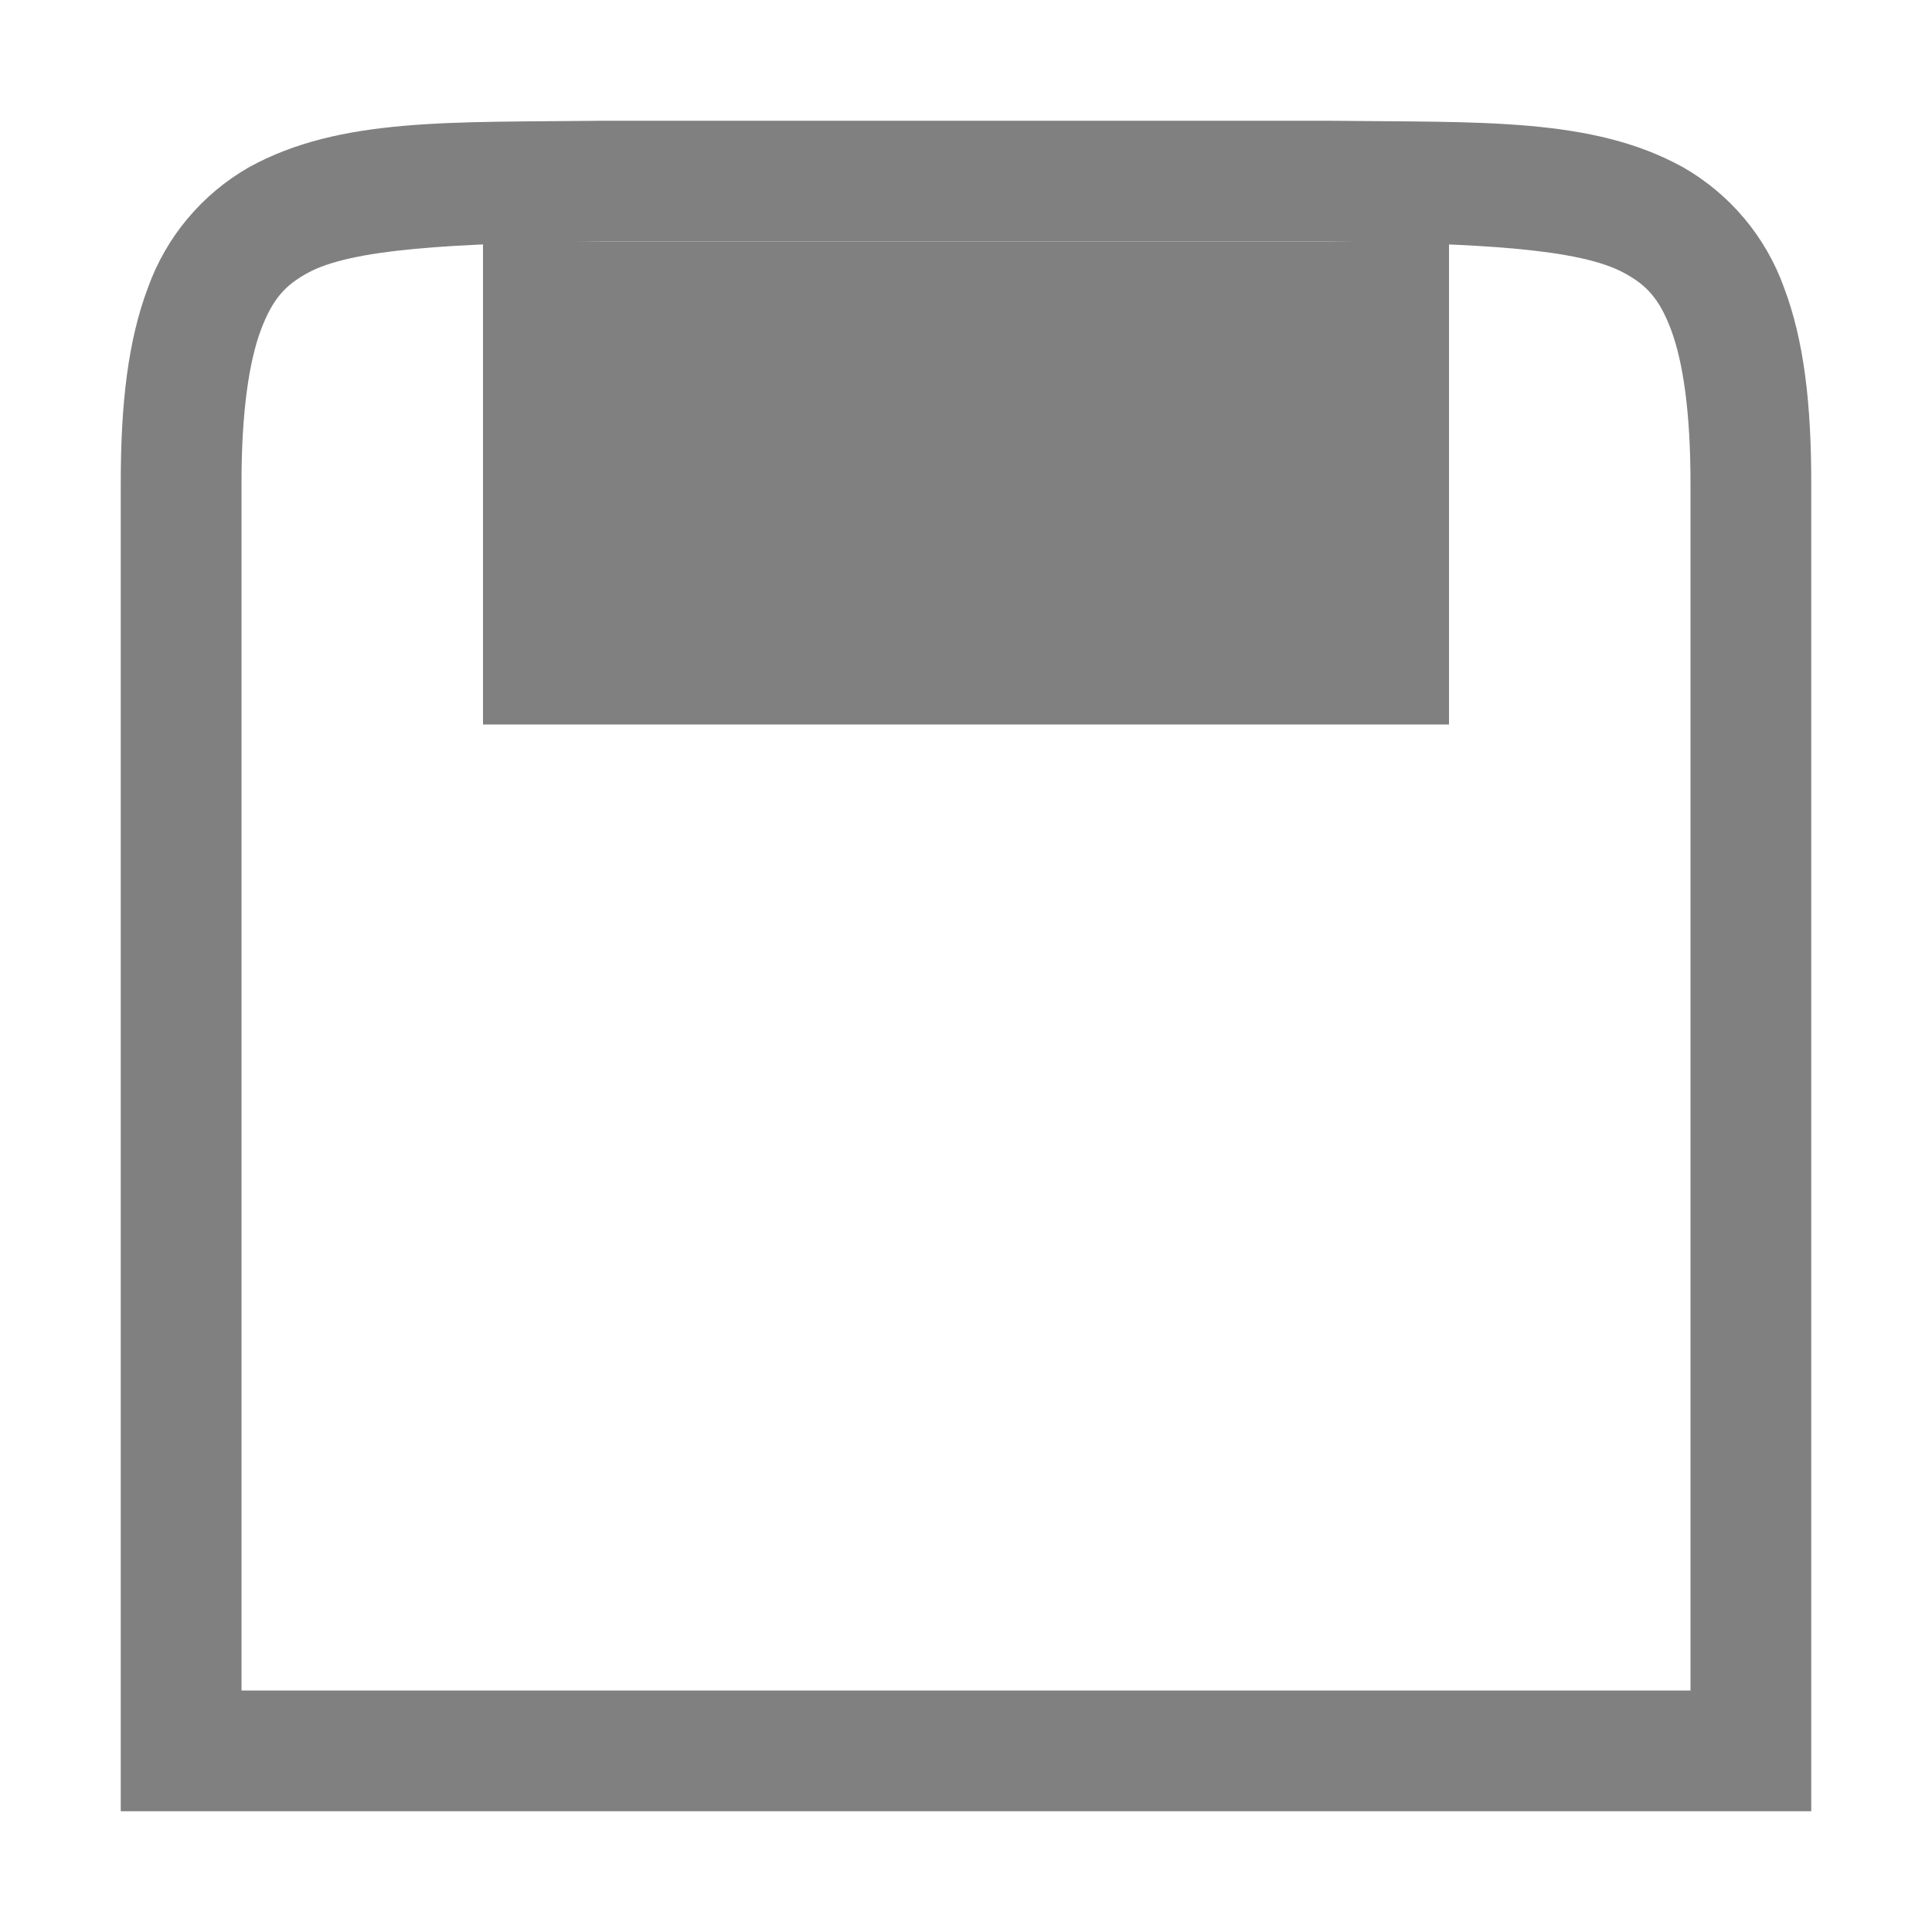
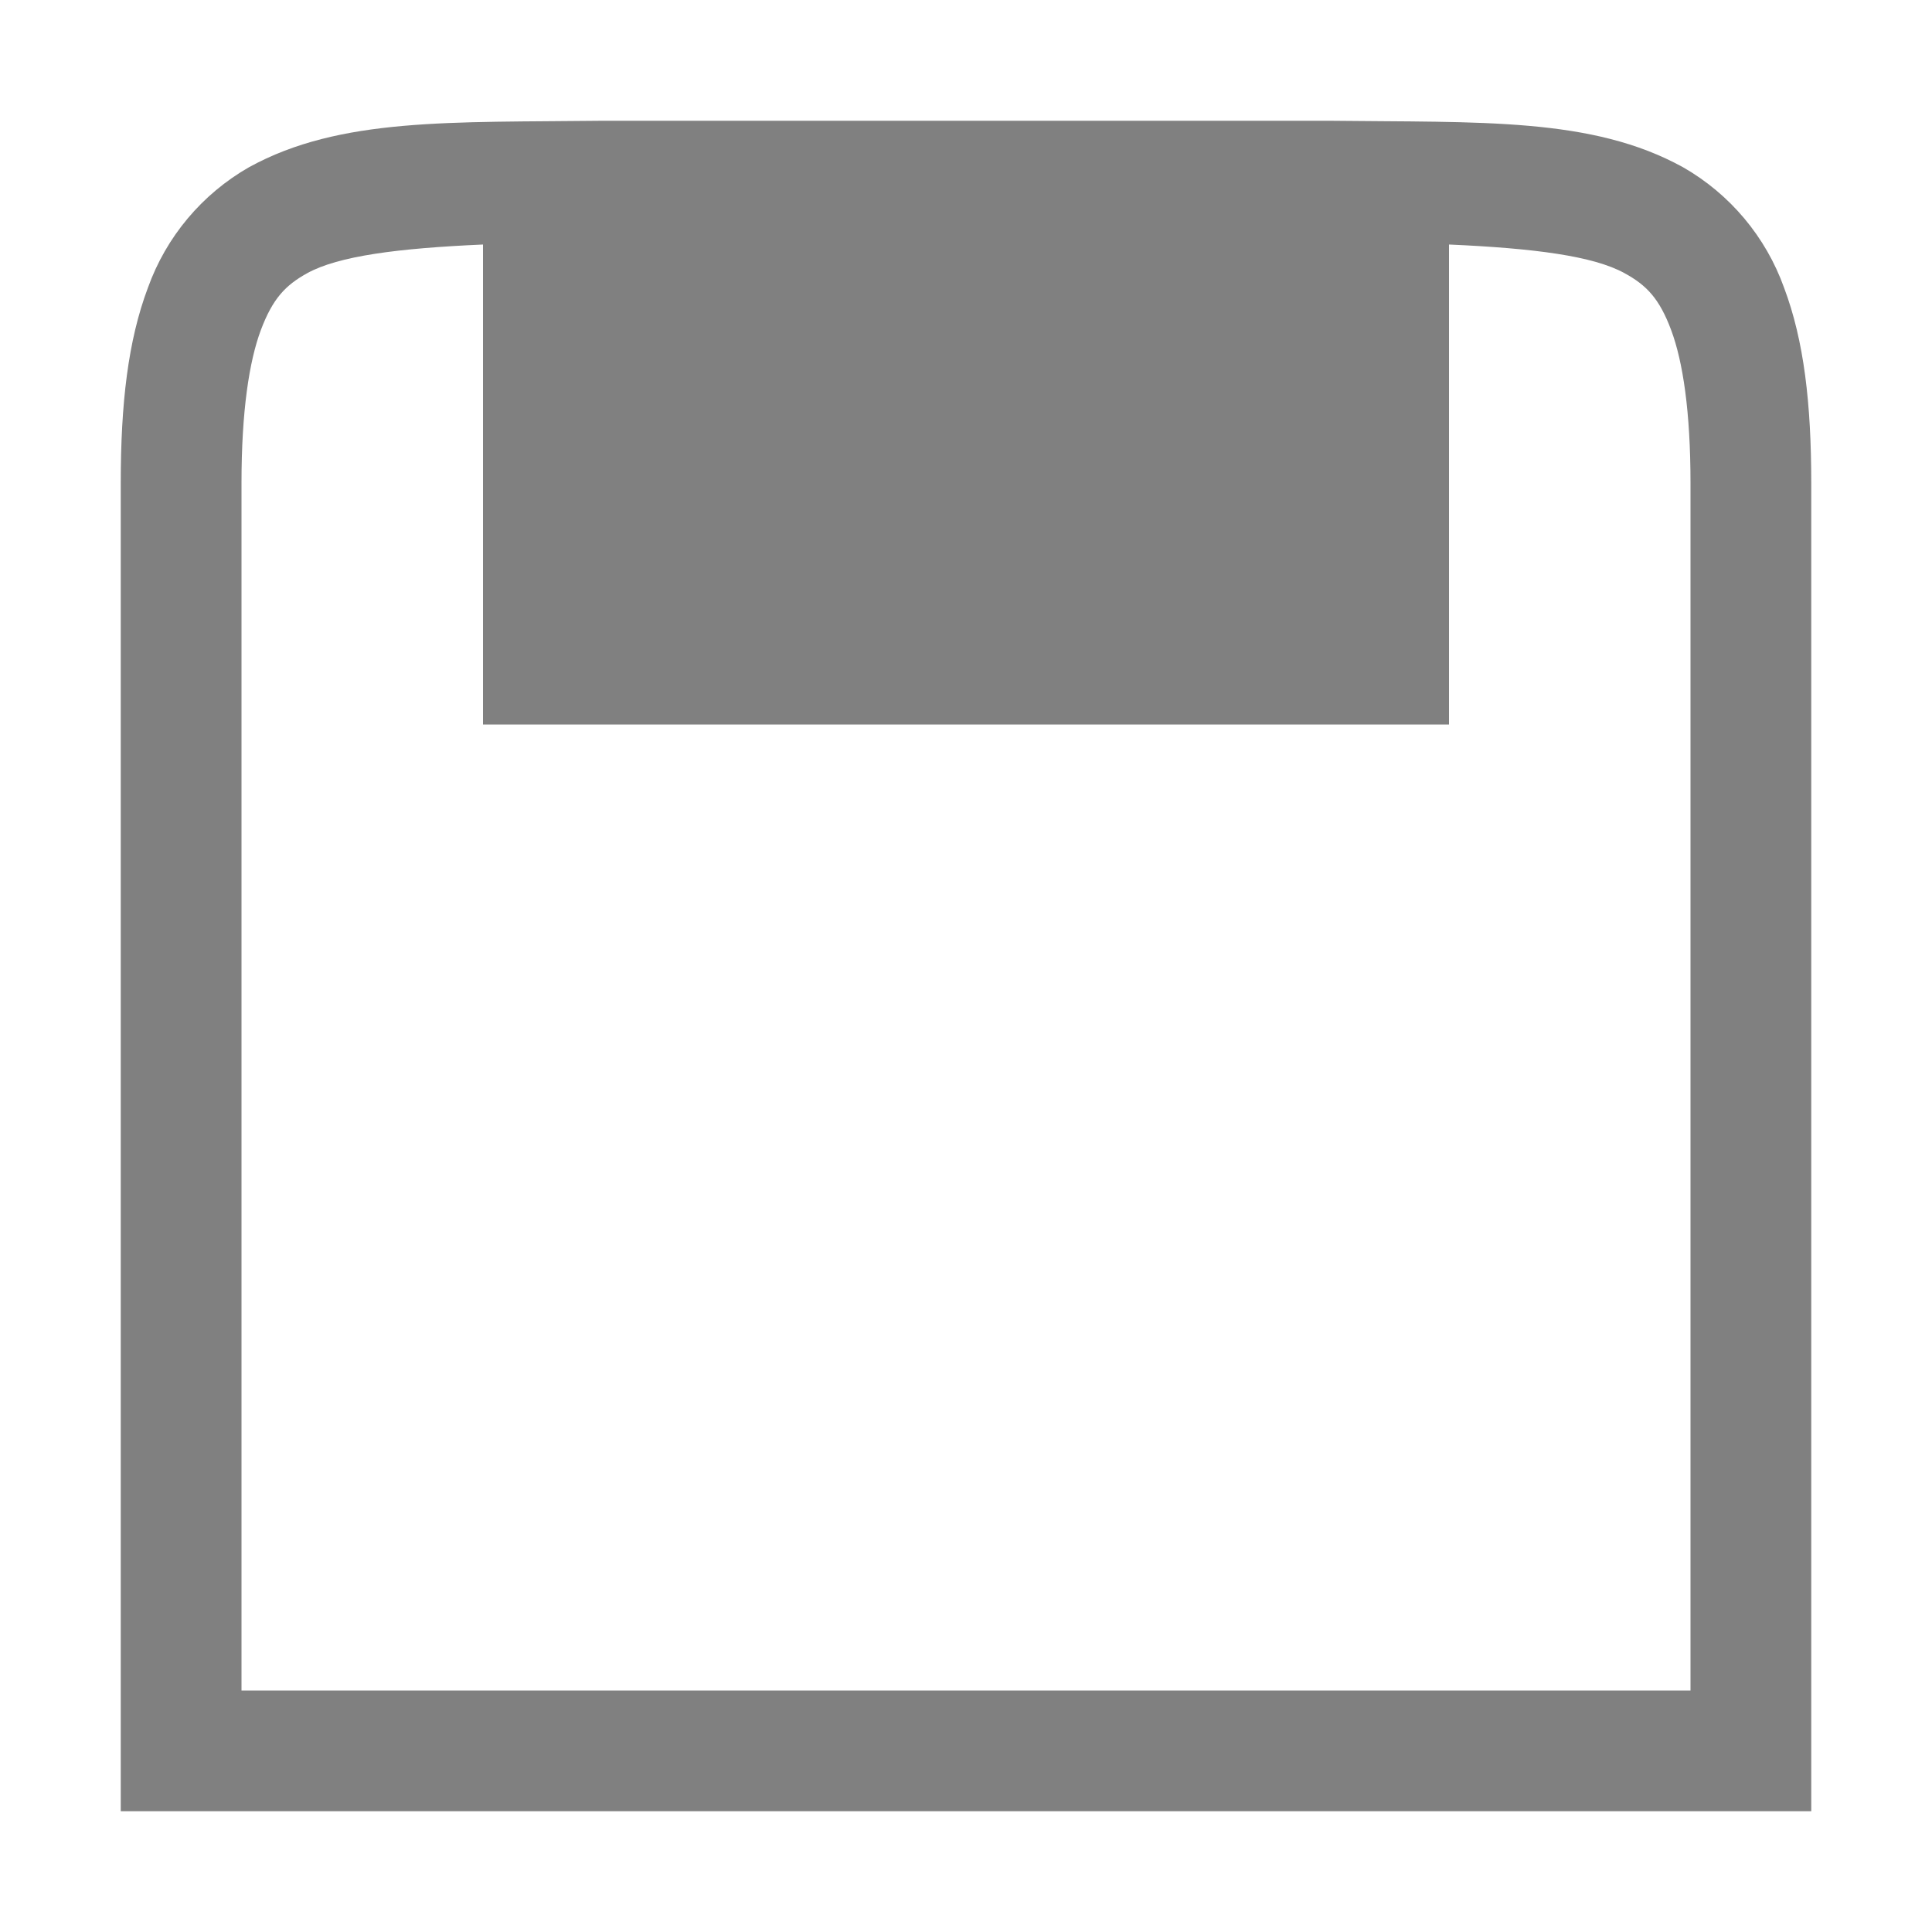
- <svg xmlns="http://www.w3.org/2000/svg" height="16" width="16">
-   <g transform="translate(-372 -160)" fill="gray">
-     <path d="M376.994 161c-1.258.015-2.179-.03-2.932.385a1.88 1.88 0 0 0-.837.998c-.165.438-.225.96-.225 1.617v11h14v-11c0-.658-.06-1.179-.225-1.617a1.88 1.88 0 0 0-.837-.998c-.753-.416-1.674-.37-2.932-.385H376.998zm.006 1h6c1.259.015 2.087.06 2.453.262.184.1.29.212.387.472.097.26.16.674.16 1.266v10h-12v-10c0-.592.063-1.006.16-1.266.098-.26.202-.371.385-.472.366-.202 1.196-.247 2.455-.262z" style="line-height:normal;font-variant-ligatures:normal;font-variant-position:normal;font-variant-caps:normal;font-variant-numeric:normal;font-variant-alternates:normal;font-feature-settings:normal;text-indent:0;text-align:start;text-decoration-line:none;text-decoration-style:solid;text-decoration-color:#000;text-transform:none;text-orientation:mixed;shape-padding:0;isolation:auto;mix-blend-mode:normal;marker:none" color="#000" font-weight="400" font-family="sans-serif" white-space="normal" overflow="visible" />
-     <rect height="4" width="8" x="376" y="162" />
-   </g>
+ <svg xmlns="http://www.w3.org/2000/svg" height="16" width="16" version="1.1" id="svg8">
+   <defs id="defs12" />
+   <path id="path2" style="line-height:normal;font-variant-ligatures:normal;font-variant-position:normal;font-variant-caps:normal;font-variant-numeric:normal;font-variant-alternates:normal;font-feature-settings:normal;text-indent:0;text-align:start;text-decoration-line:none;text-decoration-style:solid;text-decoration-color:#000000;text-transform:none;text-orientation:mixed;shape-padding:0;isolation:auto;mix-blend-mode:normal;fill:#808080;marker:none" d="M 4.994 1 C 3.736 1.015 2.816 0.97 2.062 1.385 A 1.88 1.88 0 0 0 1.225 2.383 C 1.06 2.821 1 3.343 1 4 L 1 15 L 15 15 L 15 4 C 15 3.342 14.94 2.821 14.775 2.383 A 1.88 1.88 0 0 0 13.938 1.385 C 13.184 0.969 12.264 1.015 11.006 1 L 4.998 1 L 4.994 1 z M 4 2.025 L 4 6 L 12 6 L 12 2.025 C 12.704 2.056 13.196 2.12 13.453 2.262 C 13.637 2.362 13.743 2.474 13.84 2.734 C 13.937 2.994 14 3.408 14 4 L 14 14 L 2 14 L 2 4 C 2 3.408 2.063 2.994 2.16 2.734 C 2.258 2.474 2.362 2.363 2.545 2.262 C 2.803 2.12 3.295 2.056 4 2.025 z " />
</svg>
